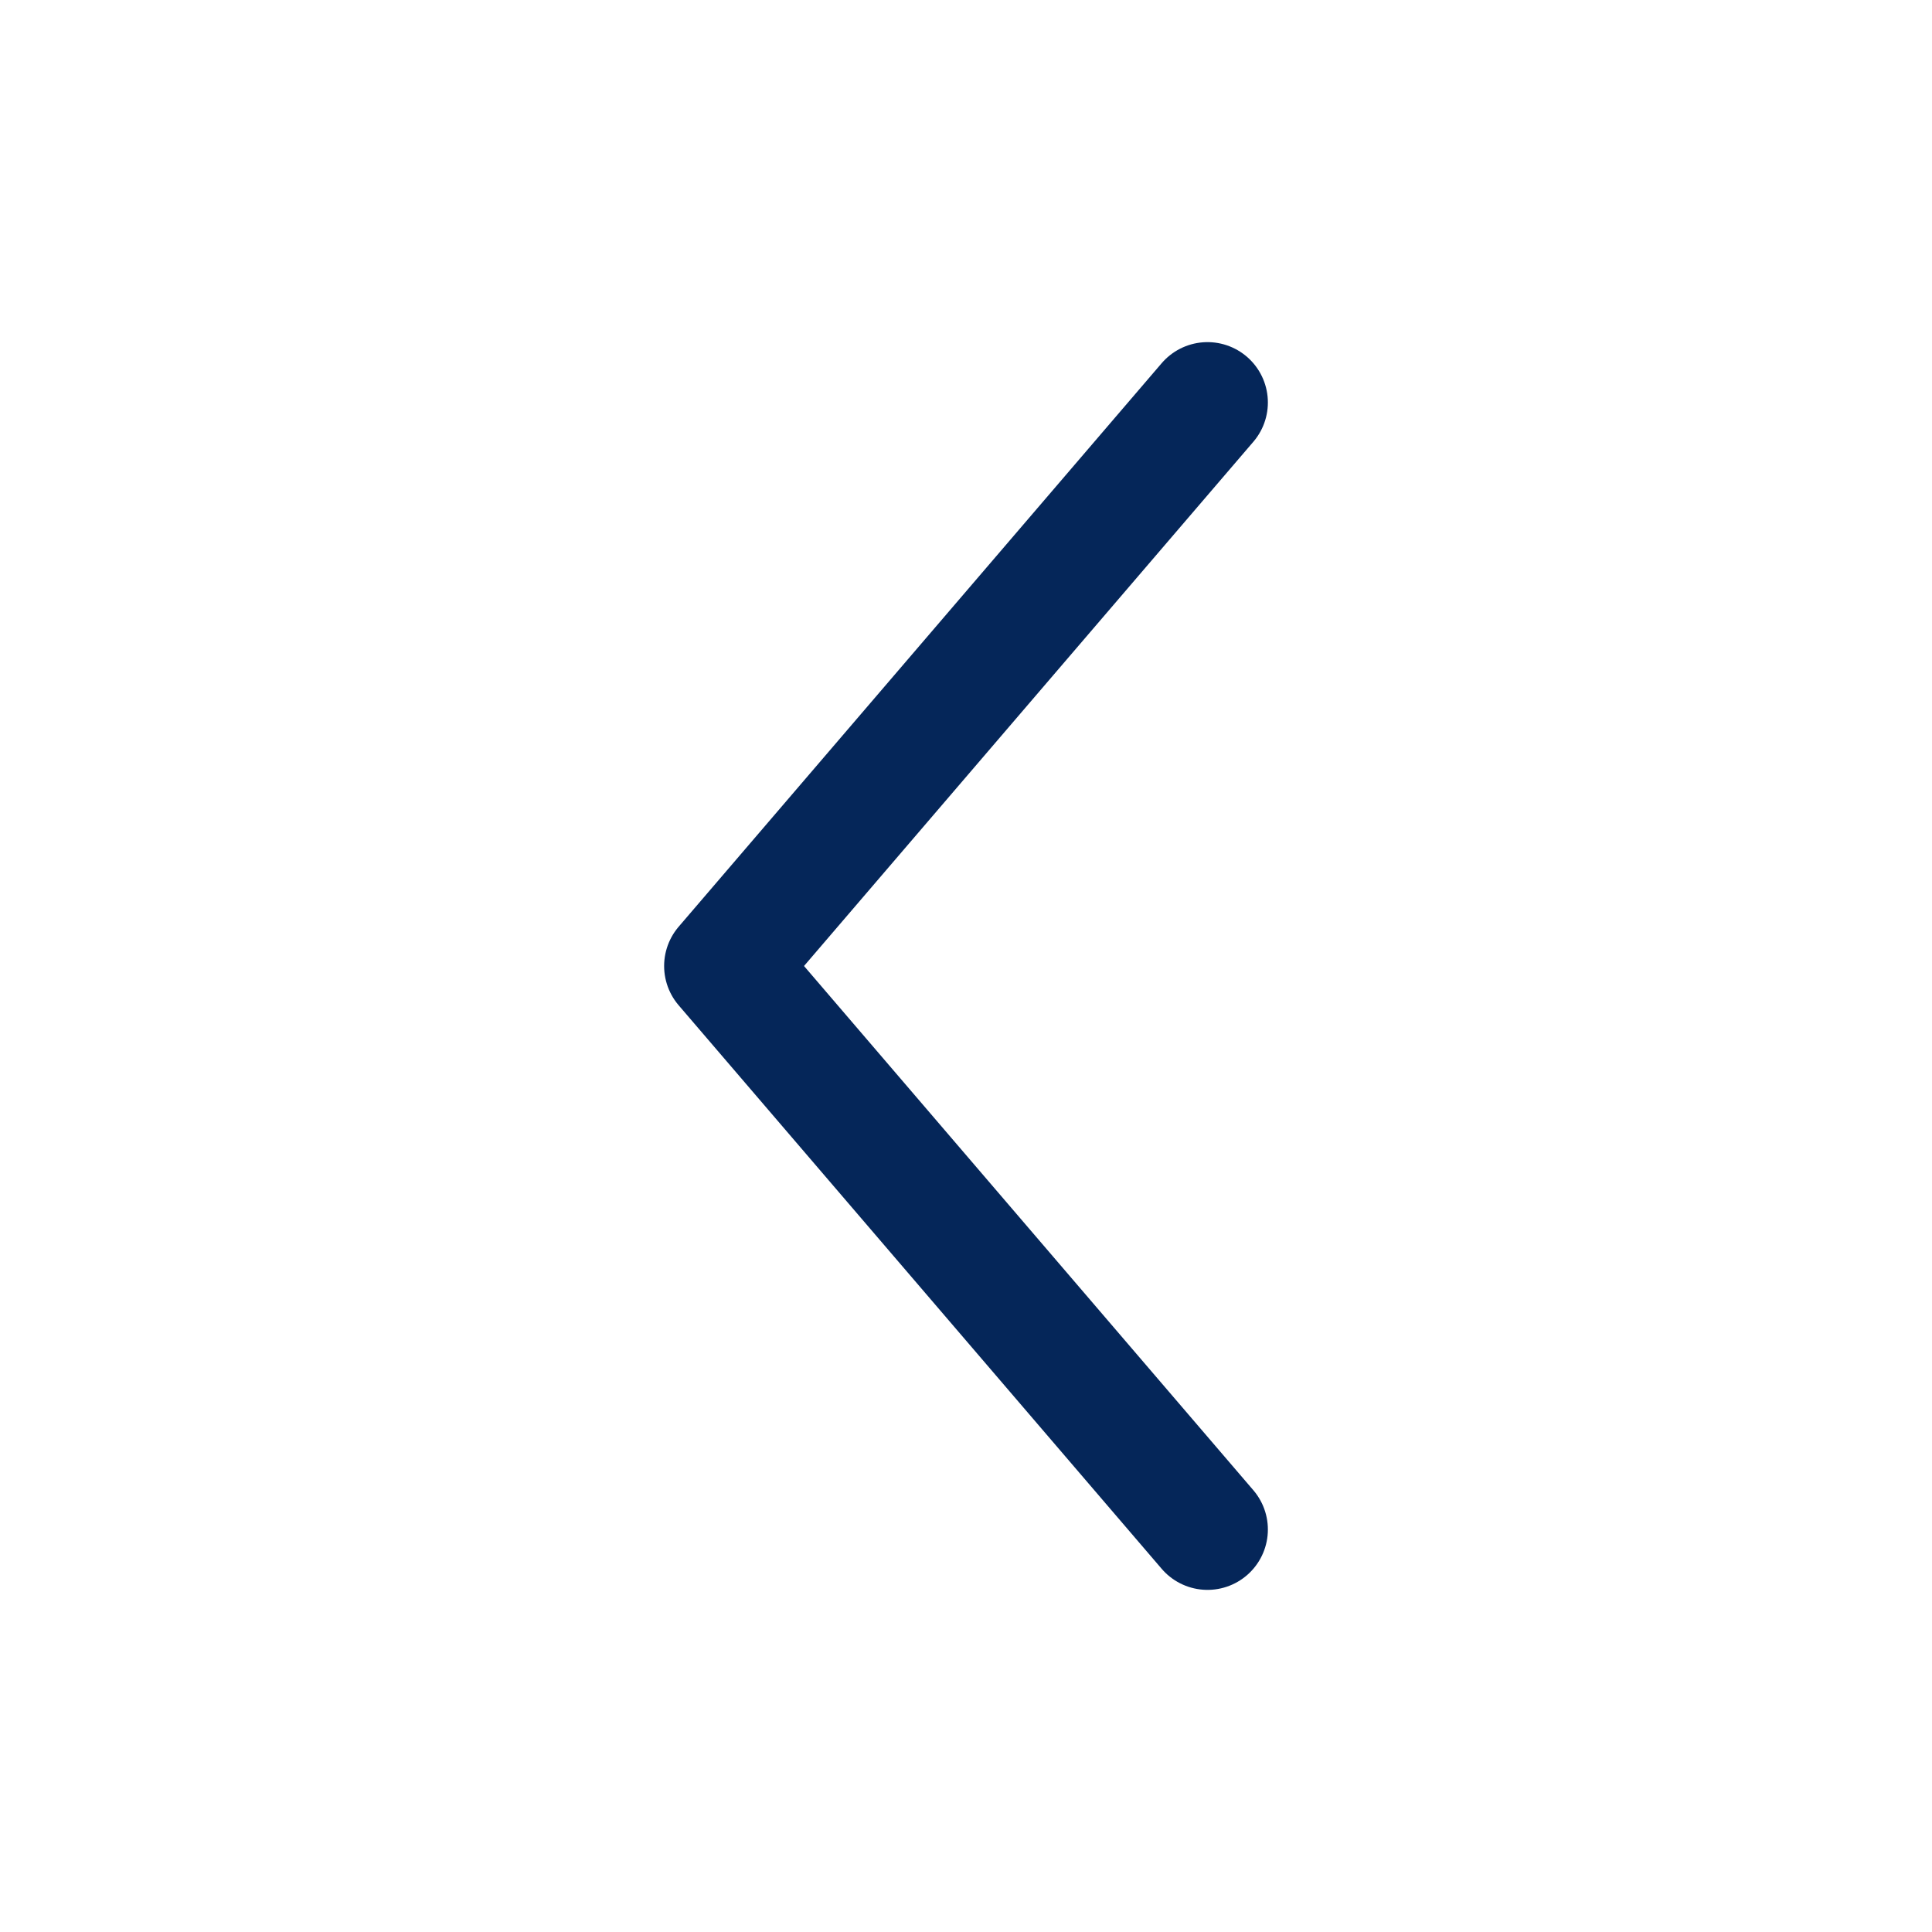
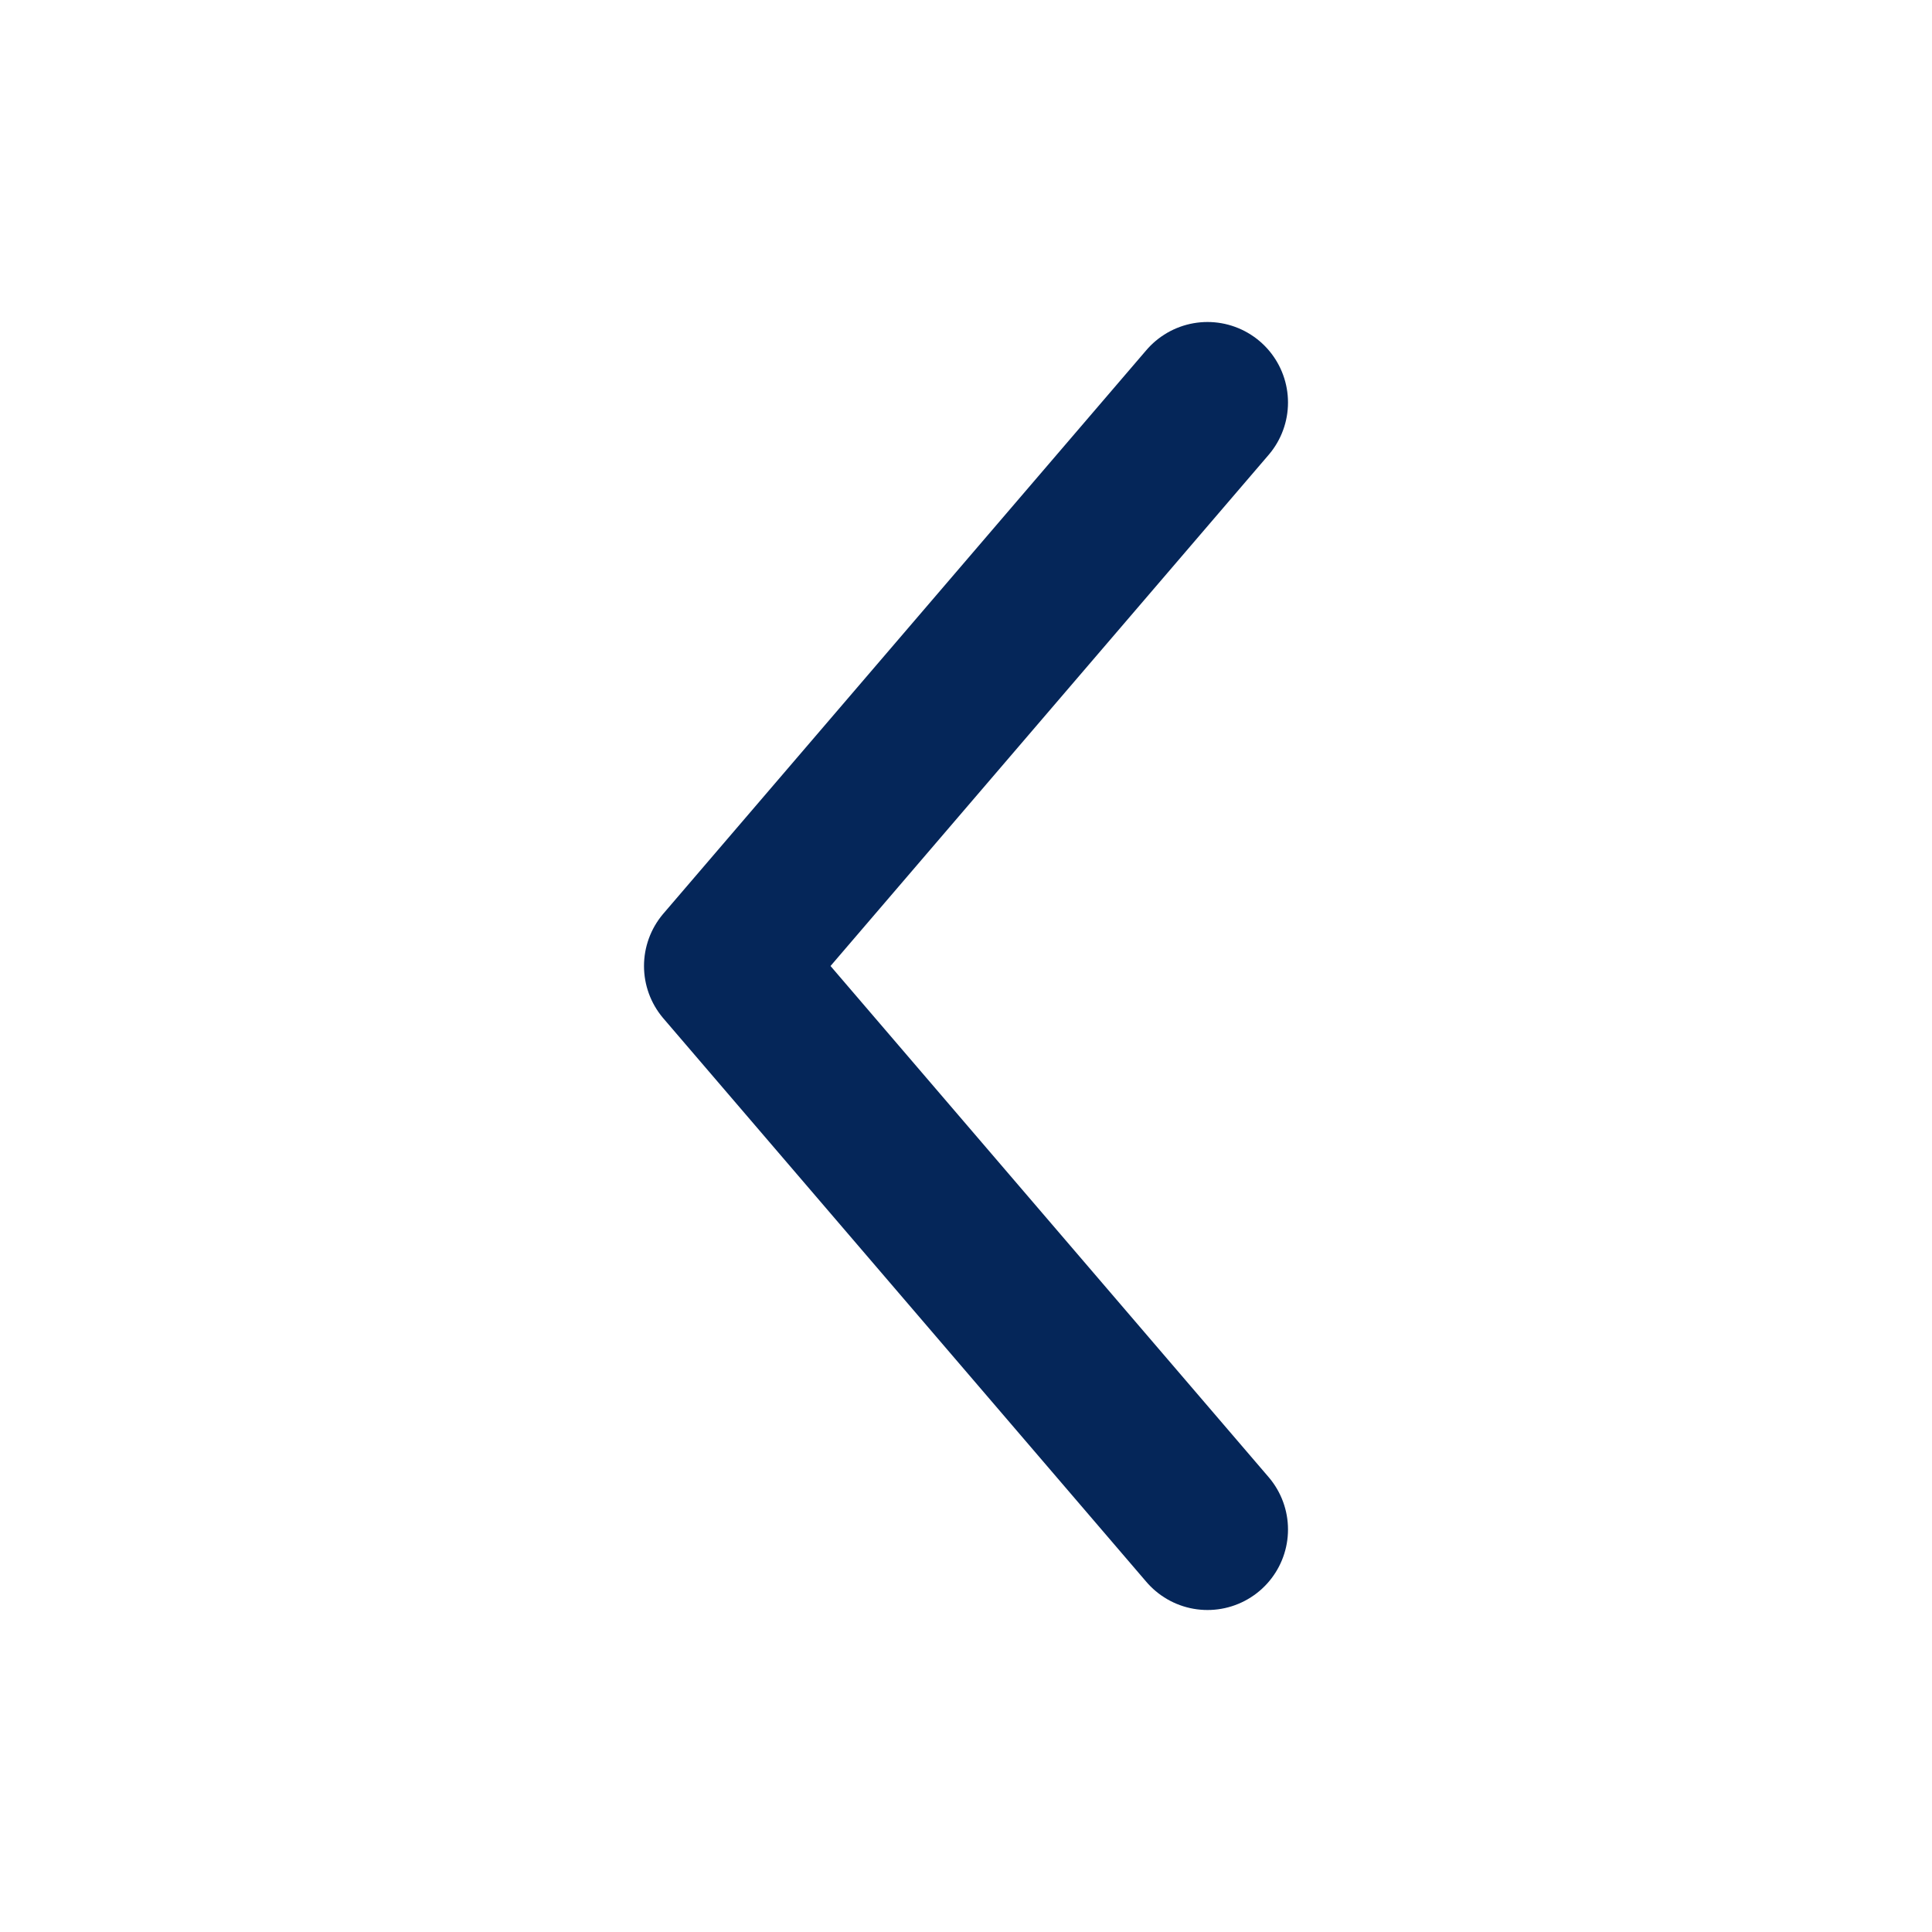
<svg xmlns="http://www.w3.org/2000/svg" width="800px" height="800px" viewBox="0 0 24 24" fill="none">
-   <path d="M15 5L9 12L15 19" stroke="#052659" stroke-width="1.5" stroke-linecap="round" stroke-linejoin="round" />
+   <path d="M15 5L9 12L15 19" stroke="#052659" stroke-width="2" stroke-linecap="round" stroke-linejoin="round" />
</svg>
